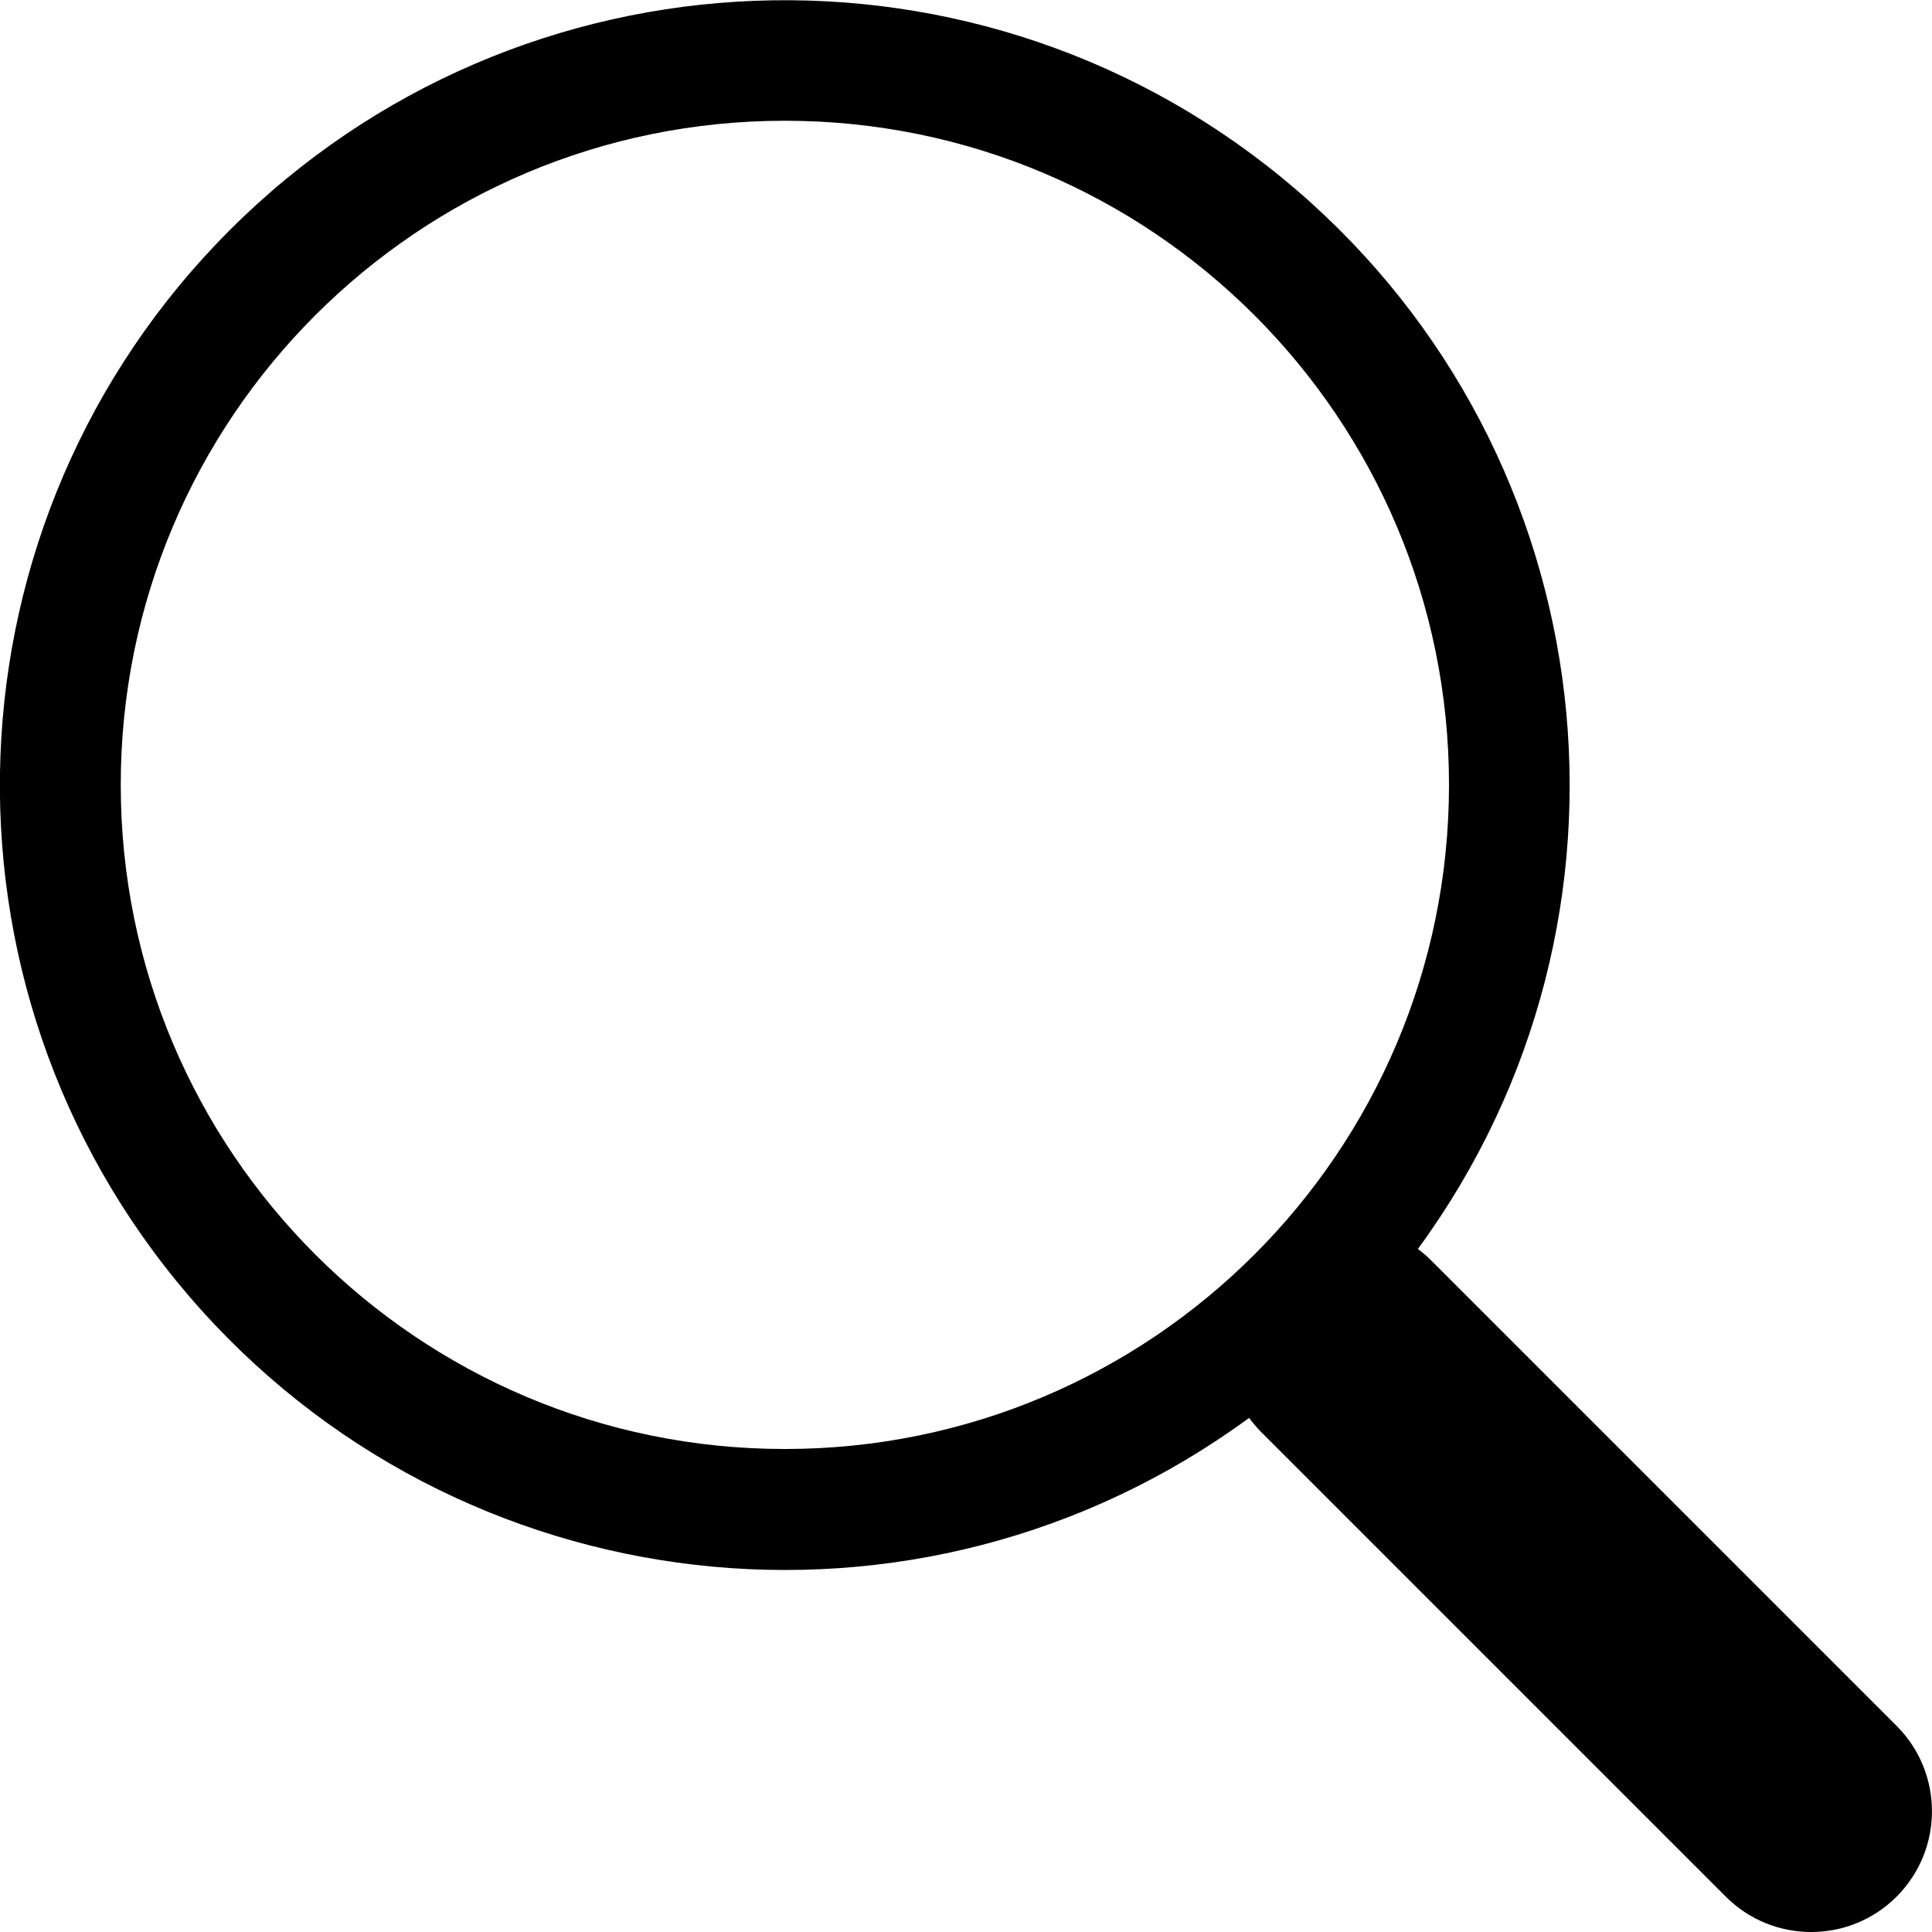
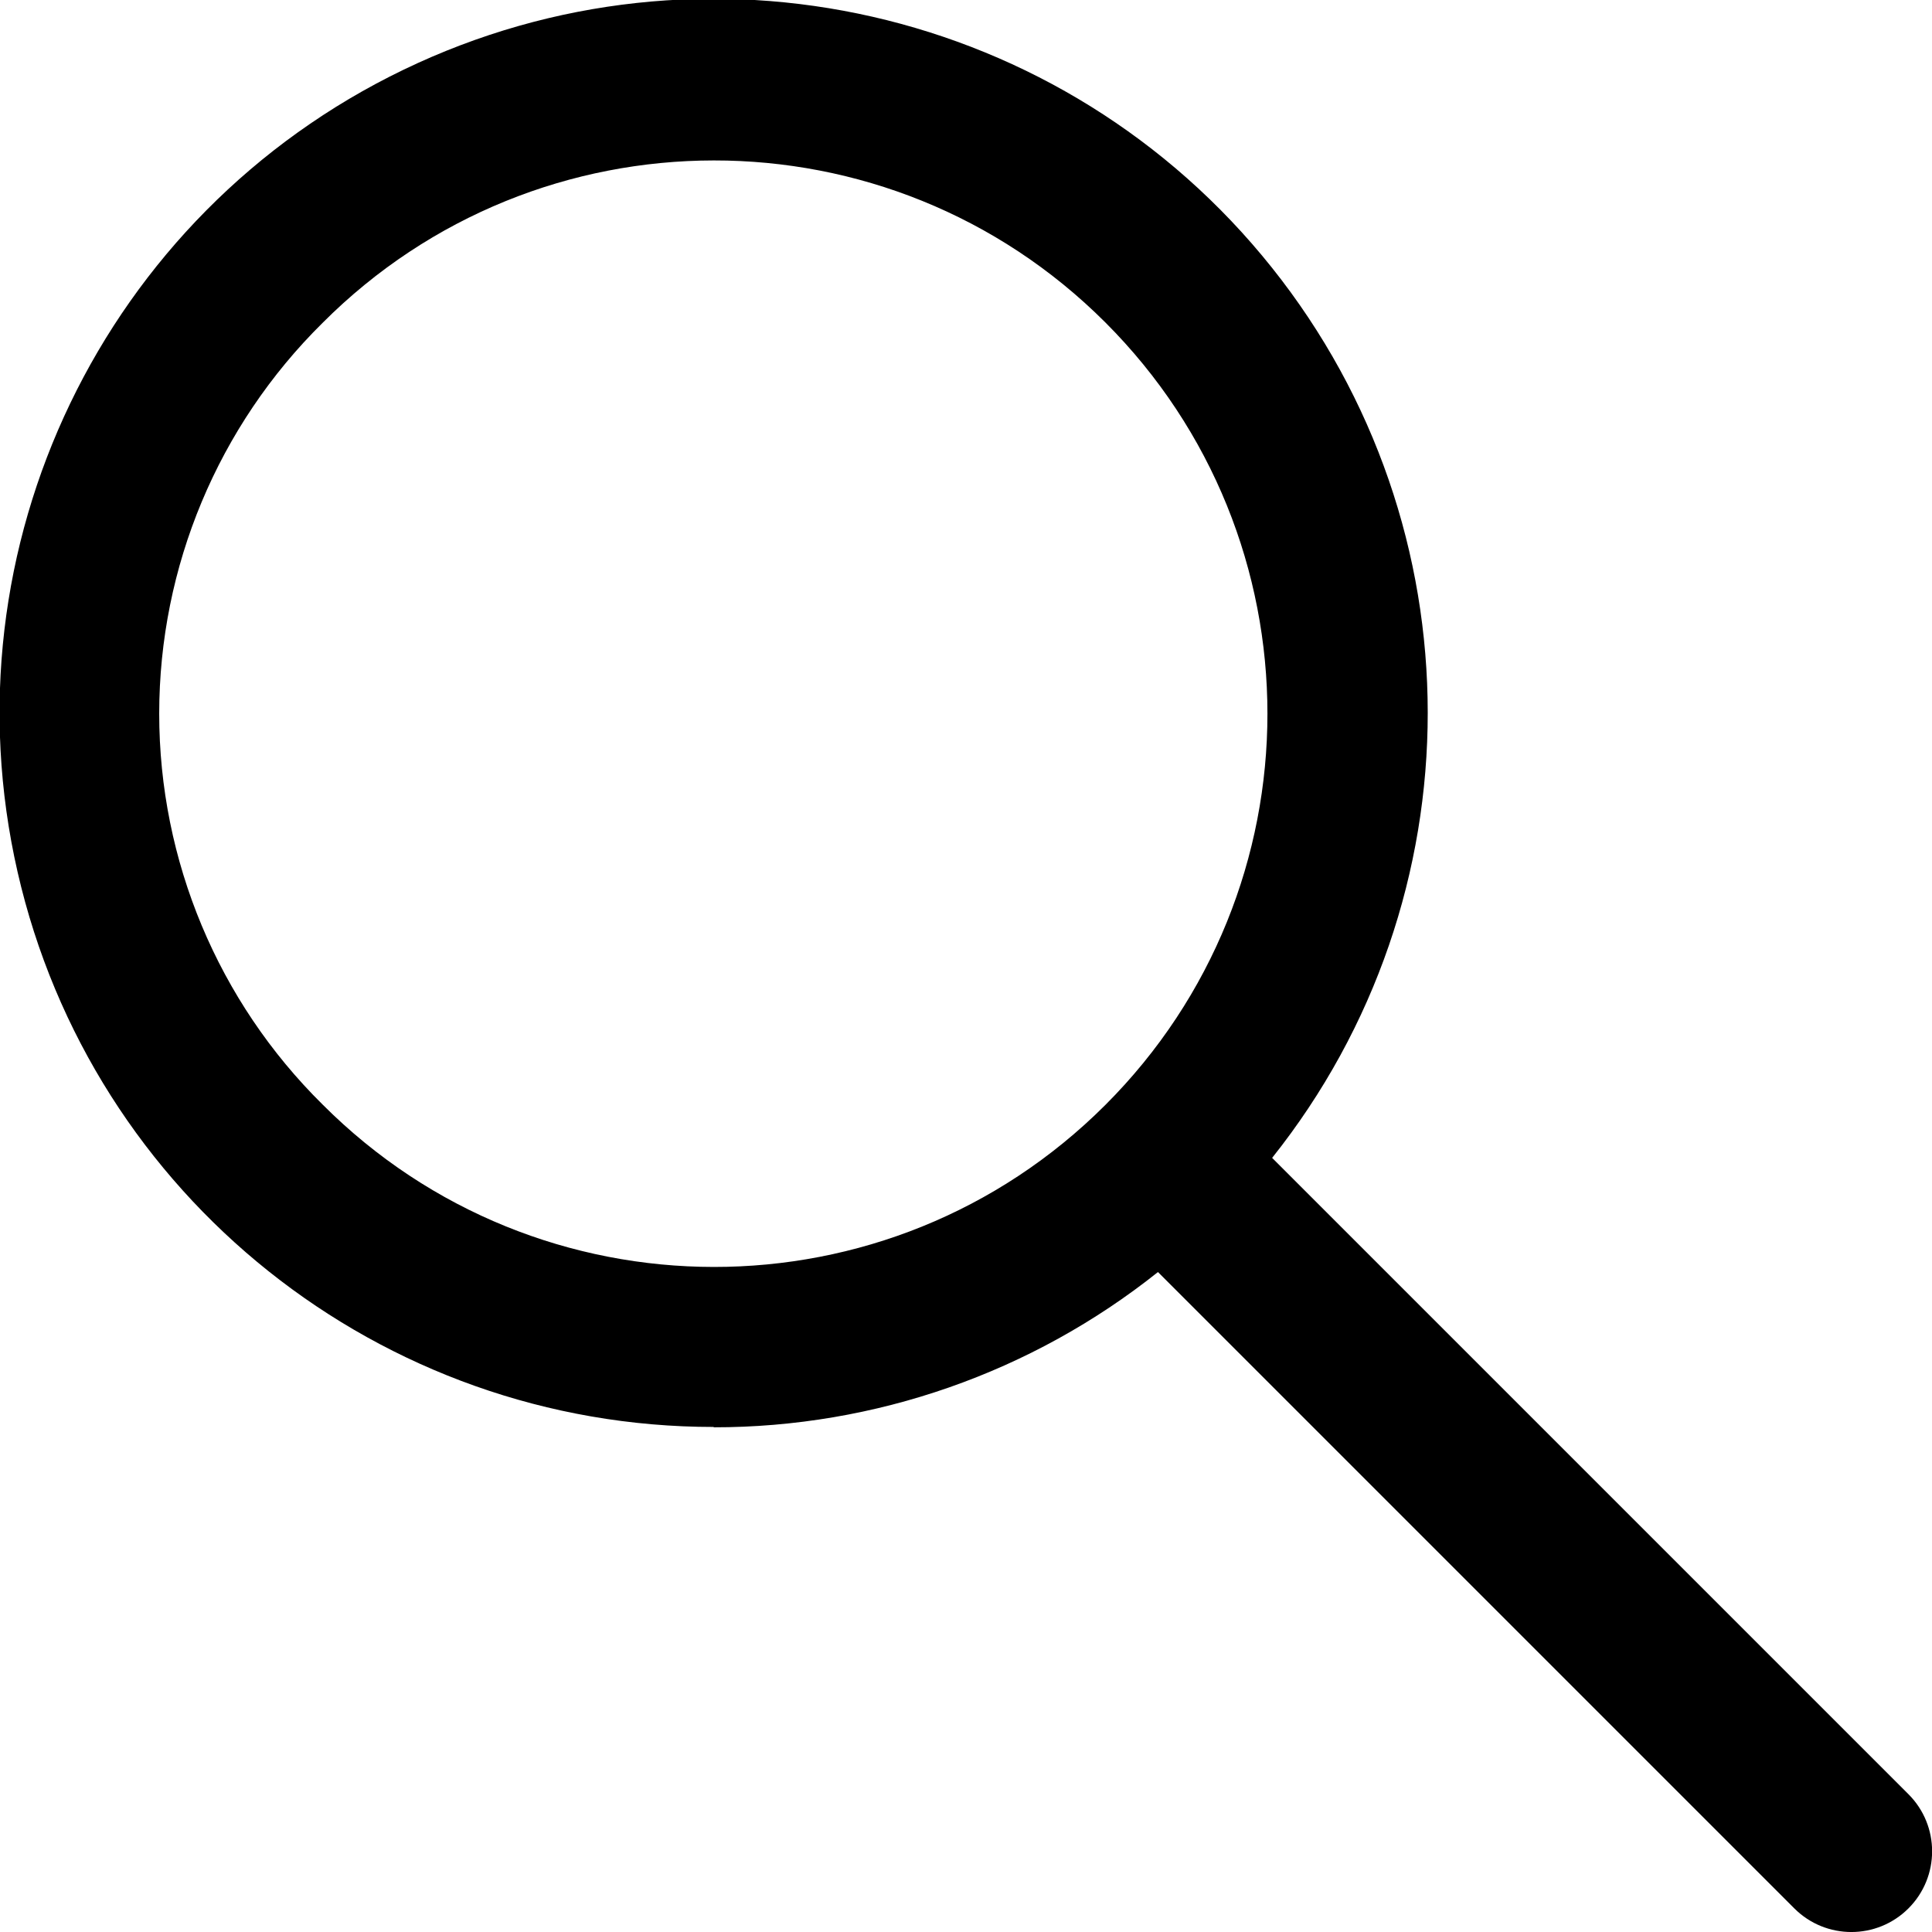
- <svg xmlns="http://www.w3.org/2000/svg" width="16" height="16" fill="currentColor" class="bi bi-search" viewBox="0 0 16 16">
-   <path d="M11.742 10.344a6.5 6.5 0 1 0-1.397 1.398h-.001c.03.04.062.078.098.115l3.85 3.85a1 1 0 0 0 1.415-1.414l-3.85-3.85a1.007 1.007 0 0 0-.115-.1zM12 6.5a5.5 5.5 0 1 1-11 0 5.5 5.5 0 0 1 11 0z" />
+ <svg xmlns="http://www.w3.org/2000/svg" width="21.996" height="22" viewBox="0 0 21.996 22">
+   <path id="noun_Search_2102816_2_" data-name="noun_Search_2102816 (2)" d="M14.129,22.253a8.109,8.109,0,0,0,5.061-1.768l7.246,7.246a.917.917,0,1,0,1.3-1.3l-7.246-7.246a8.131,8.131,0,1,0-6.357,3.064ZM9.677,9.677a6.3,6.3,0,1,1,0,8.9A6.253,6.253,0,0,1,9.677,9.677Z" transform="translate(-6.004 -6)" />
</svg>
